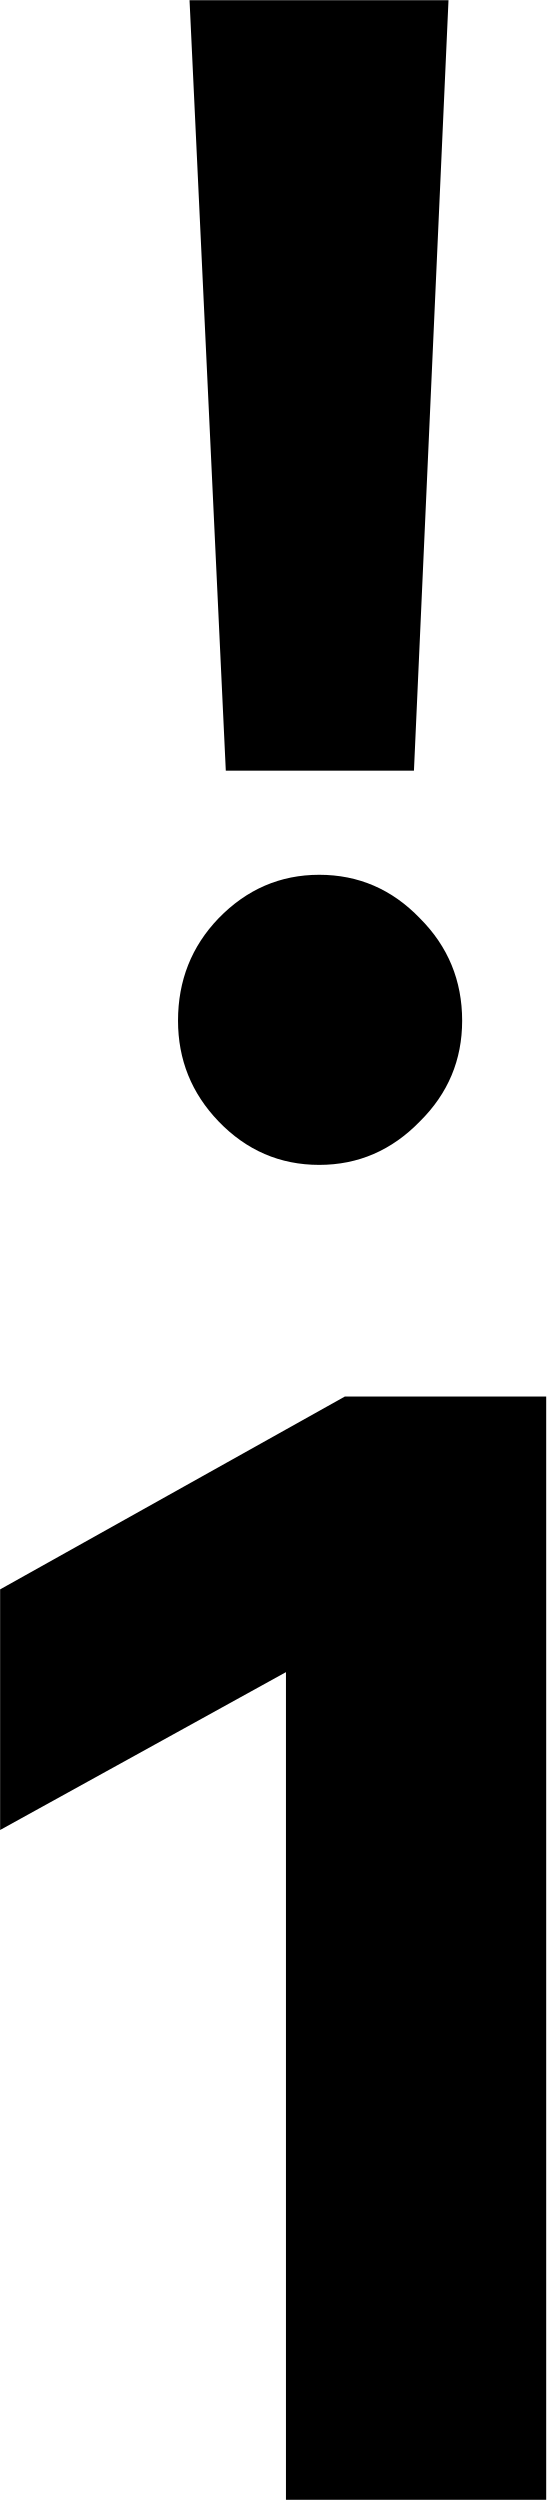
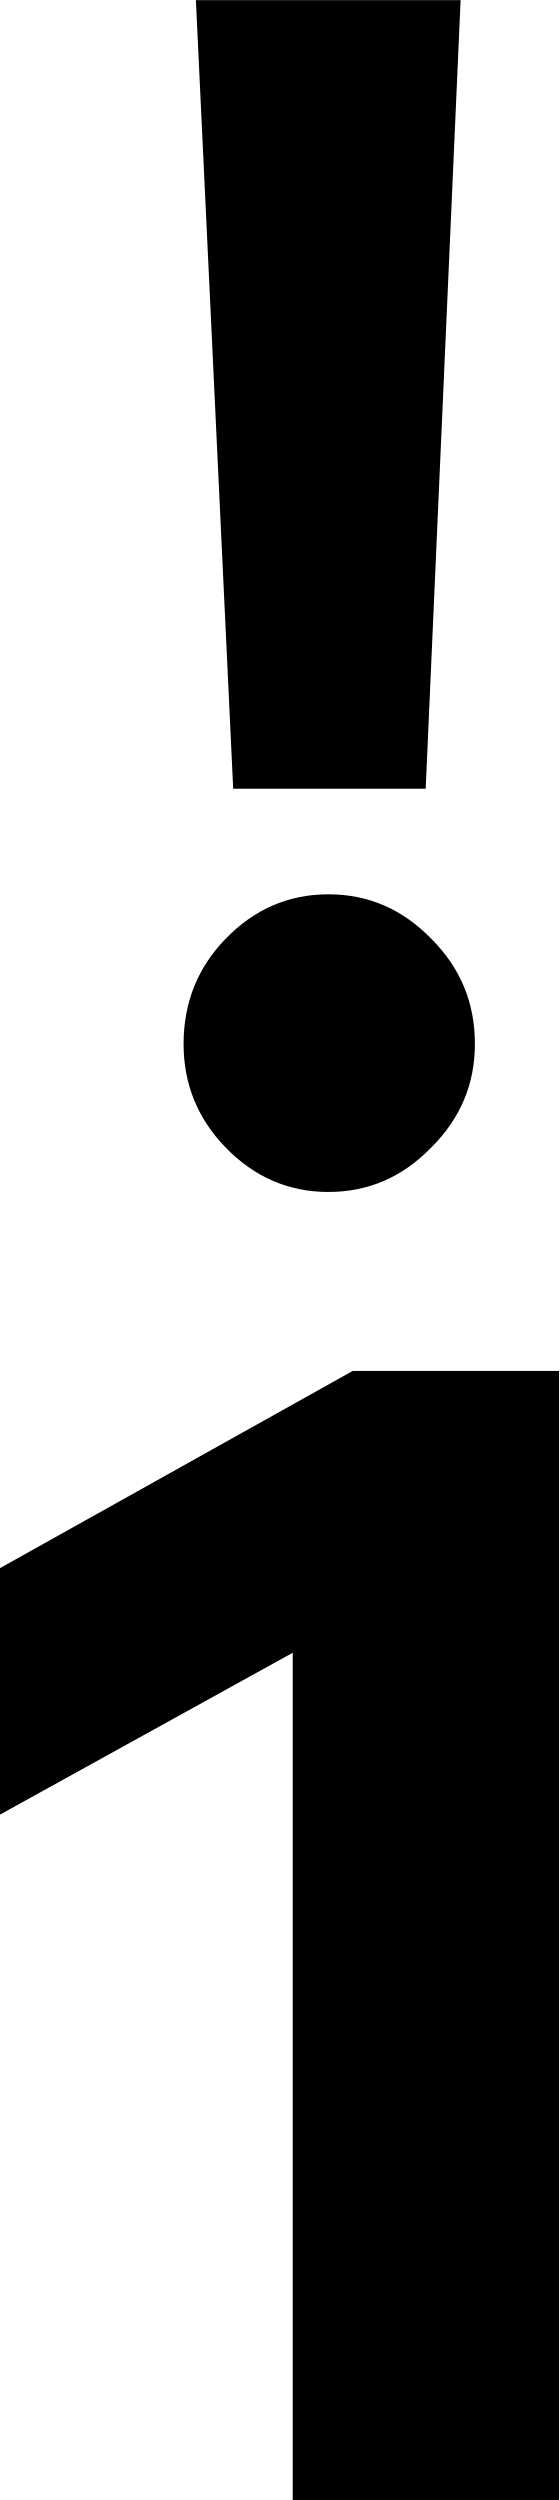
- <svg xmlns="http://www.w3.org/2000/svg" width="1.281mm" height="5.86mm" viewBox="0 0 1.281 5.86" version="1.1" id="svg1">
+ <svg xmlns="http://www.w3.org/2000/svg" width="1.409mm" height="6.299mm" viewBox="0 0 1.409 6.299" version="1.1" id="svg1">
  <defs id="defs1" />
-   <g id="layer1" transform="translate(-35.83172,-127.1515)">
-     <g id="text2" style="font-weight:900;font-size:3.528px;line-height:0.9;font-family:'HarmonyOS Sans';-inkscape-font-specification:'HarmonyOS Sans Heavy';text-align:center;letter-spacing:0.079px;text-anchor:middle;stroke-width:0.265" aria-label="!&#10;1">
-       <path d="m 36.58,129.882 q -0.138,0 -0.236,-0.102 -0.095,-0.099 -0.095,-0.236 0,-0.141 0.095,-0.24 0.099,-0.102 0.236,-0.102 0.138,0 0.236,0.102 0.099,0.099 0.099,0.24 0,0.138 -0.099,0.236 -0.099,0.102 -0.236,0.102 z m 0.222,-0.924 h -0.441 l -0.085,-1.806 h 0.607 z" id="path3" />
-       <path d="m 36.502,131.071 -0.67,0.37 v -0.564 l 0.808,-0.452 H 37.112 v 2.586 h -0.61 z" id="path4" />
-     </g>
+   <g id="text1" style="font-weight:900;font-size:3.881px;line-height:0.9;font-family:'HarmonyOS Sans';-inkscape-font-specification:'HarmonyOS Sans Heavy';text-align:center;letter-spacing:0.079px;text-anchor:middle;stroke-width:0.265" aria-label="!&#10;1" transform="translate(-6.55245,-1.549713)">
+     <path d="m 7.38,4.553 q -0.151,0 -0.26,-0.113 -0.105,-0.109 -0.105,-0.26 0,-0.155 0.105,-0.264 0.109,-0.113 0.26,-0.113 0.151,0 0.26,0.113 0.109,0.109 0.109,0.264 0,0.151 -0.109,0.26 Q 7.531,4.553 7.38,4.553 Z M 7.625,3.537 h -0.485 L 7.046,1.55 h 0.667 z" id="path2" />
+     <path d="M 7.29,5.714 6.552,6.122 V 5.501 L 7.441,5.004 h 0.52 V 7.849 H 7.29 Z" id="path3" />
  </g>
</svg>
